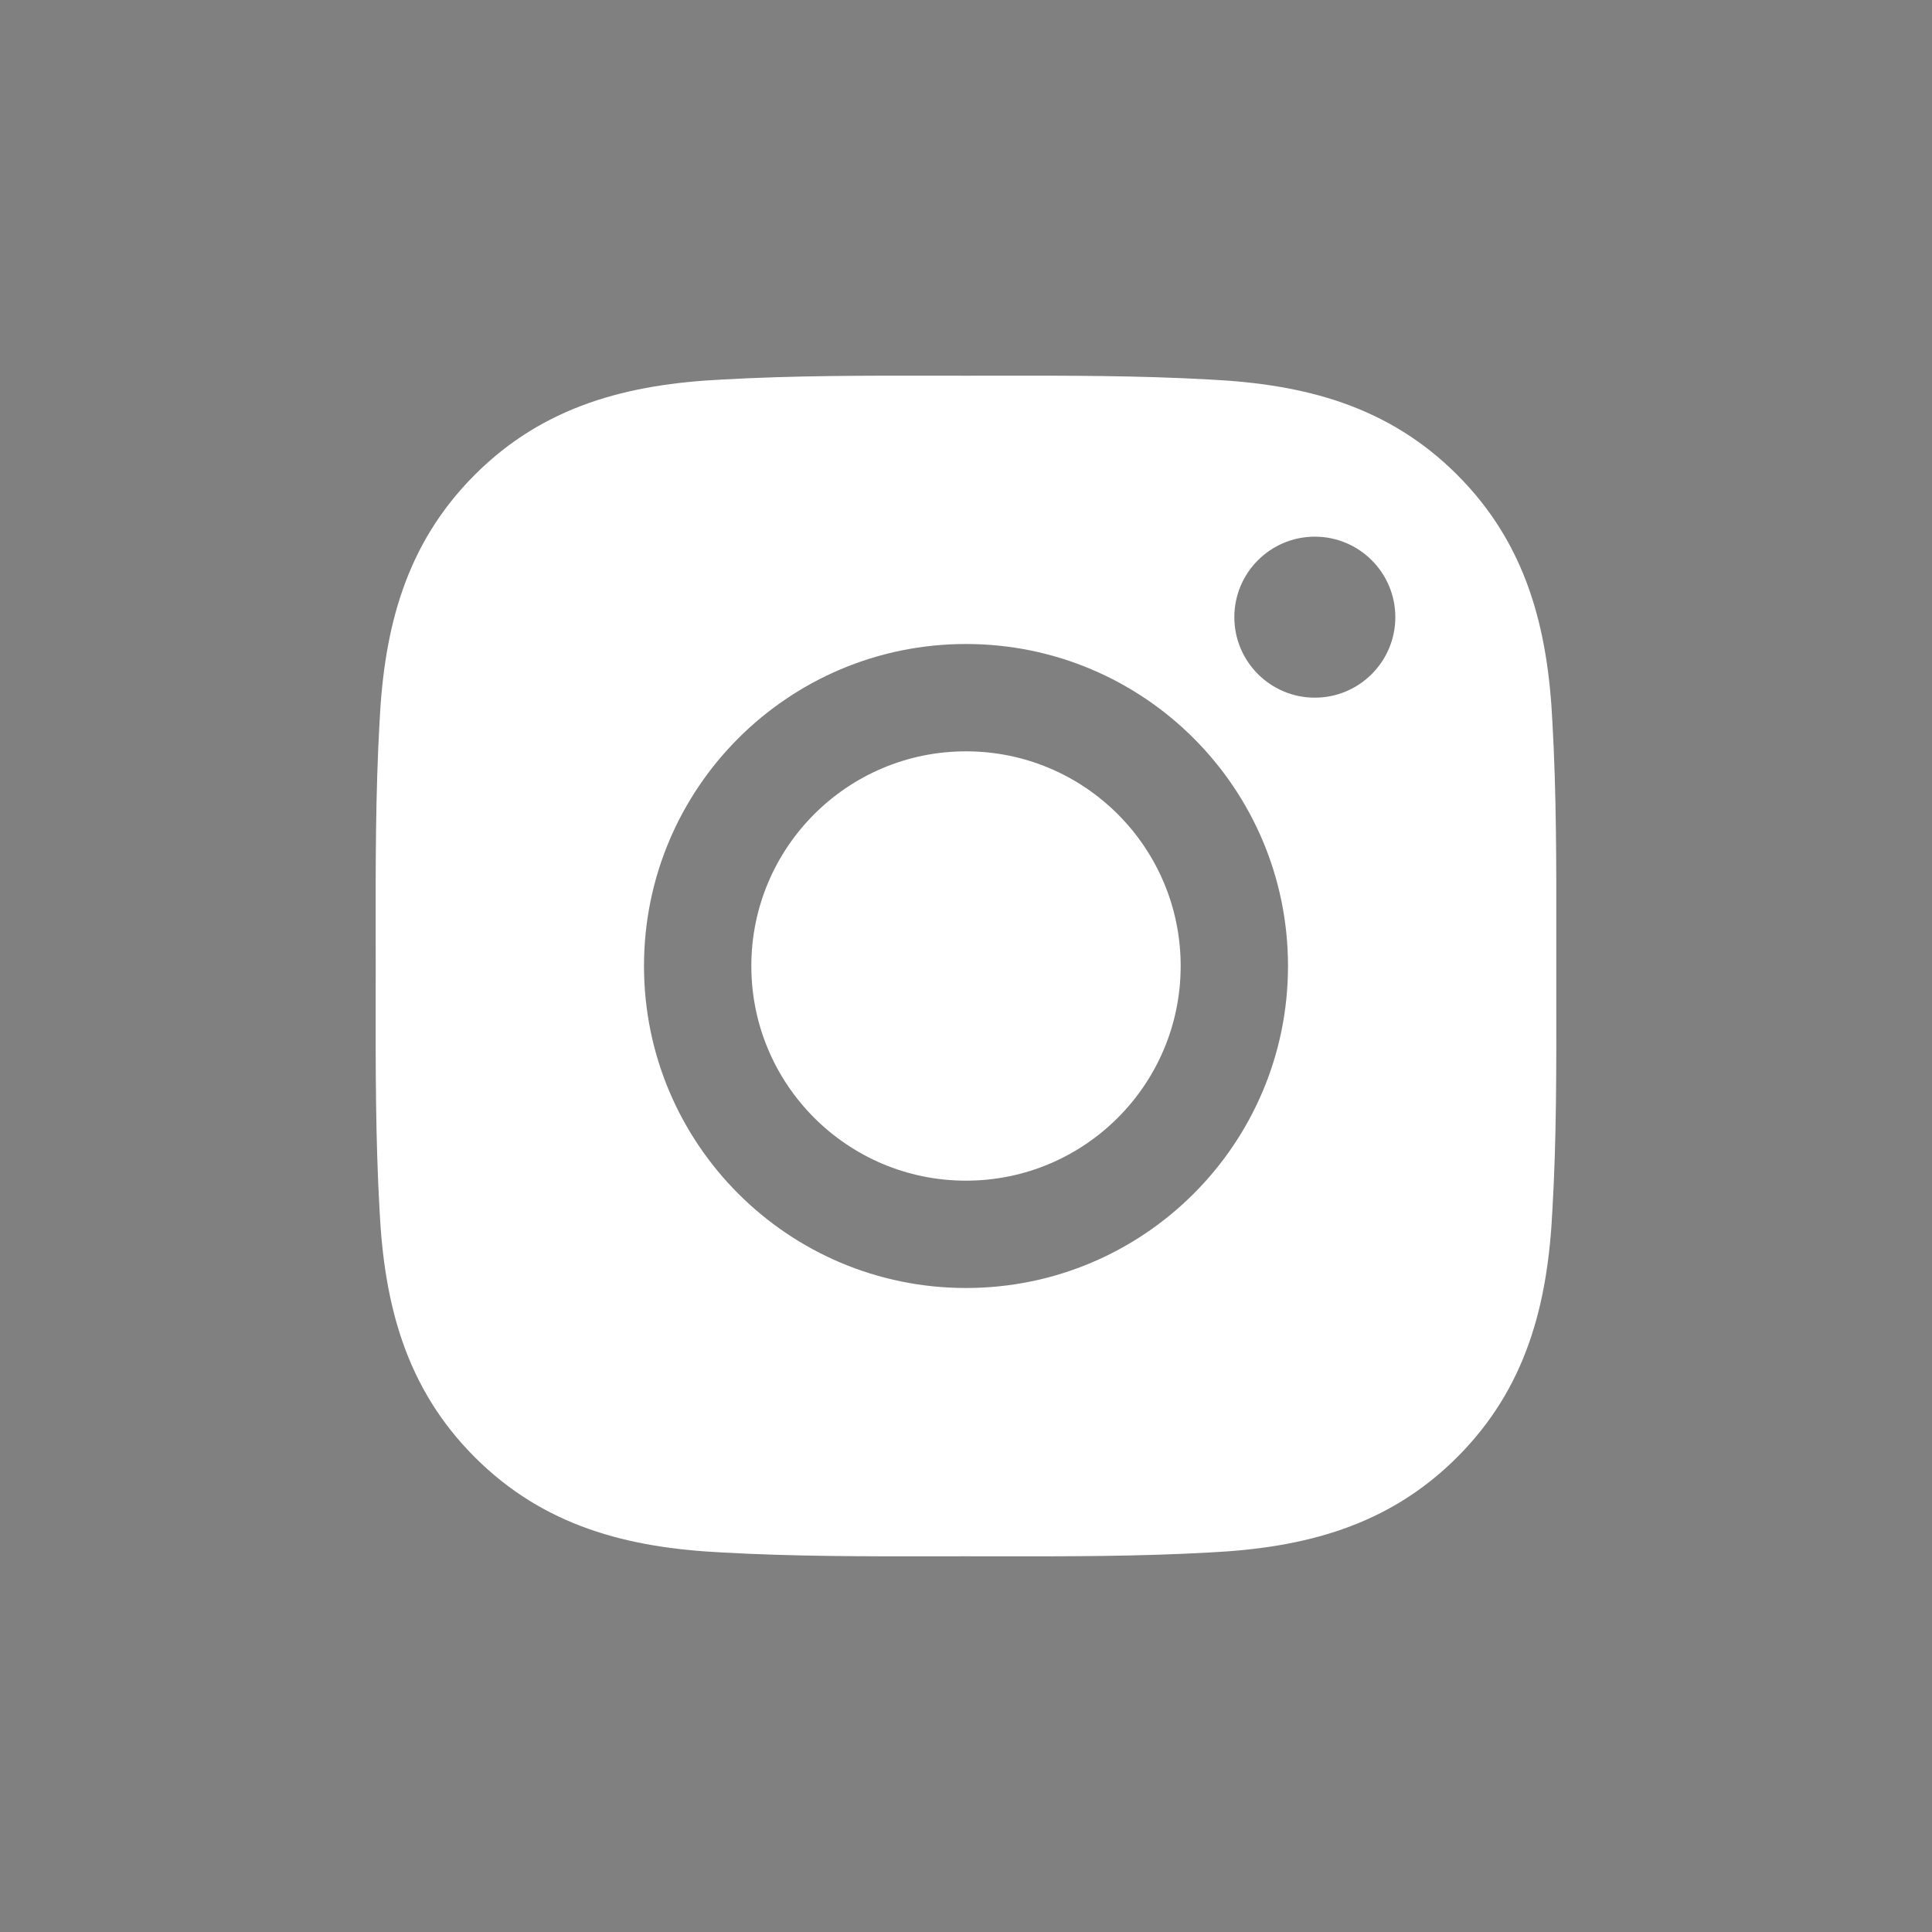
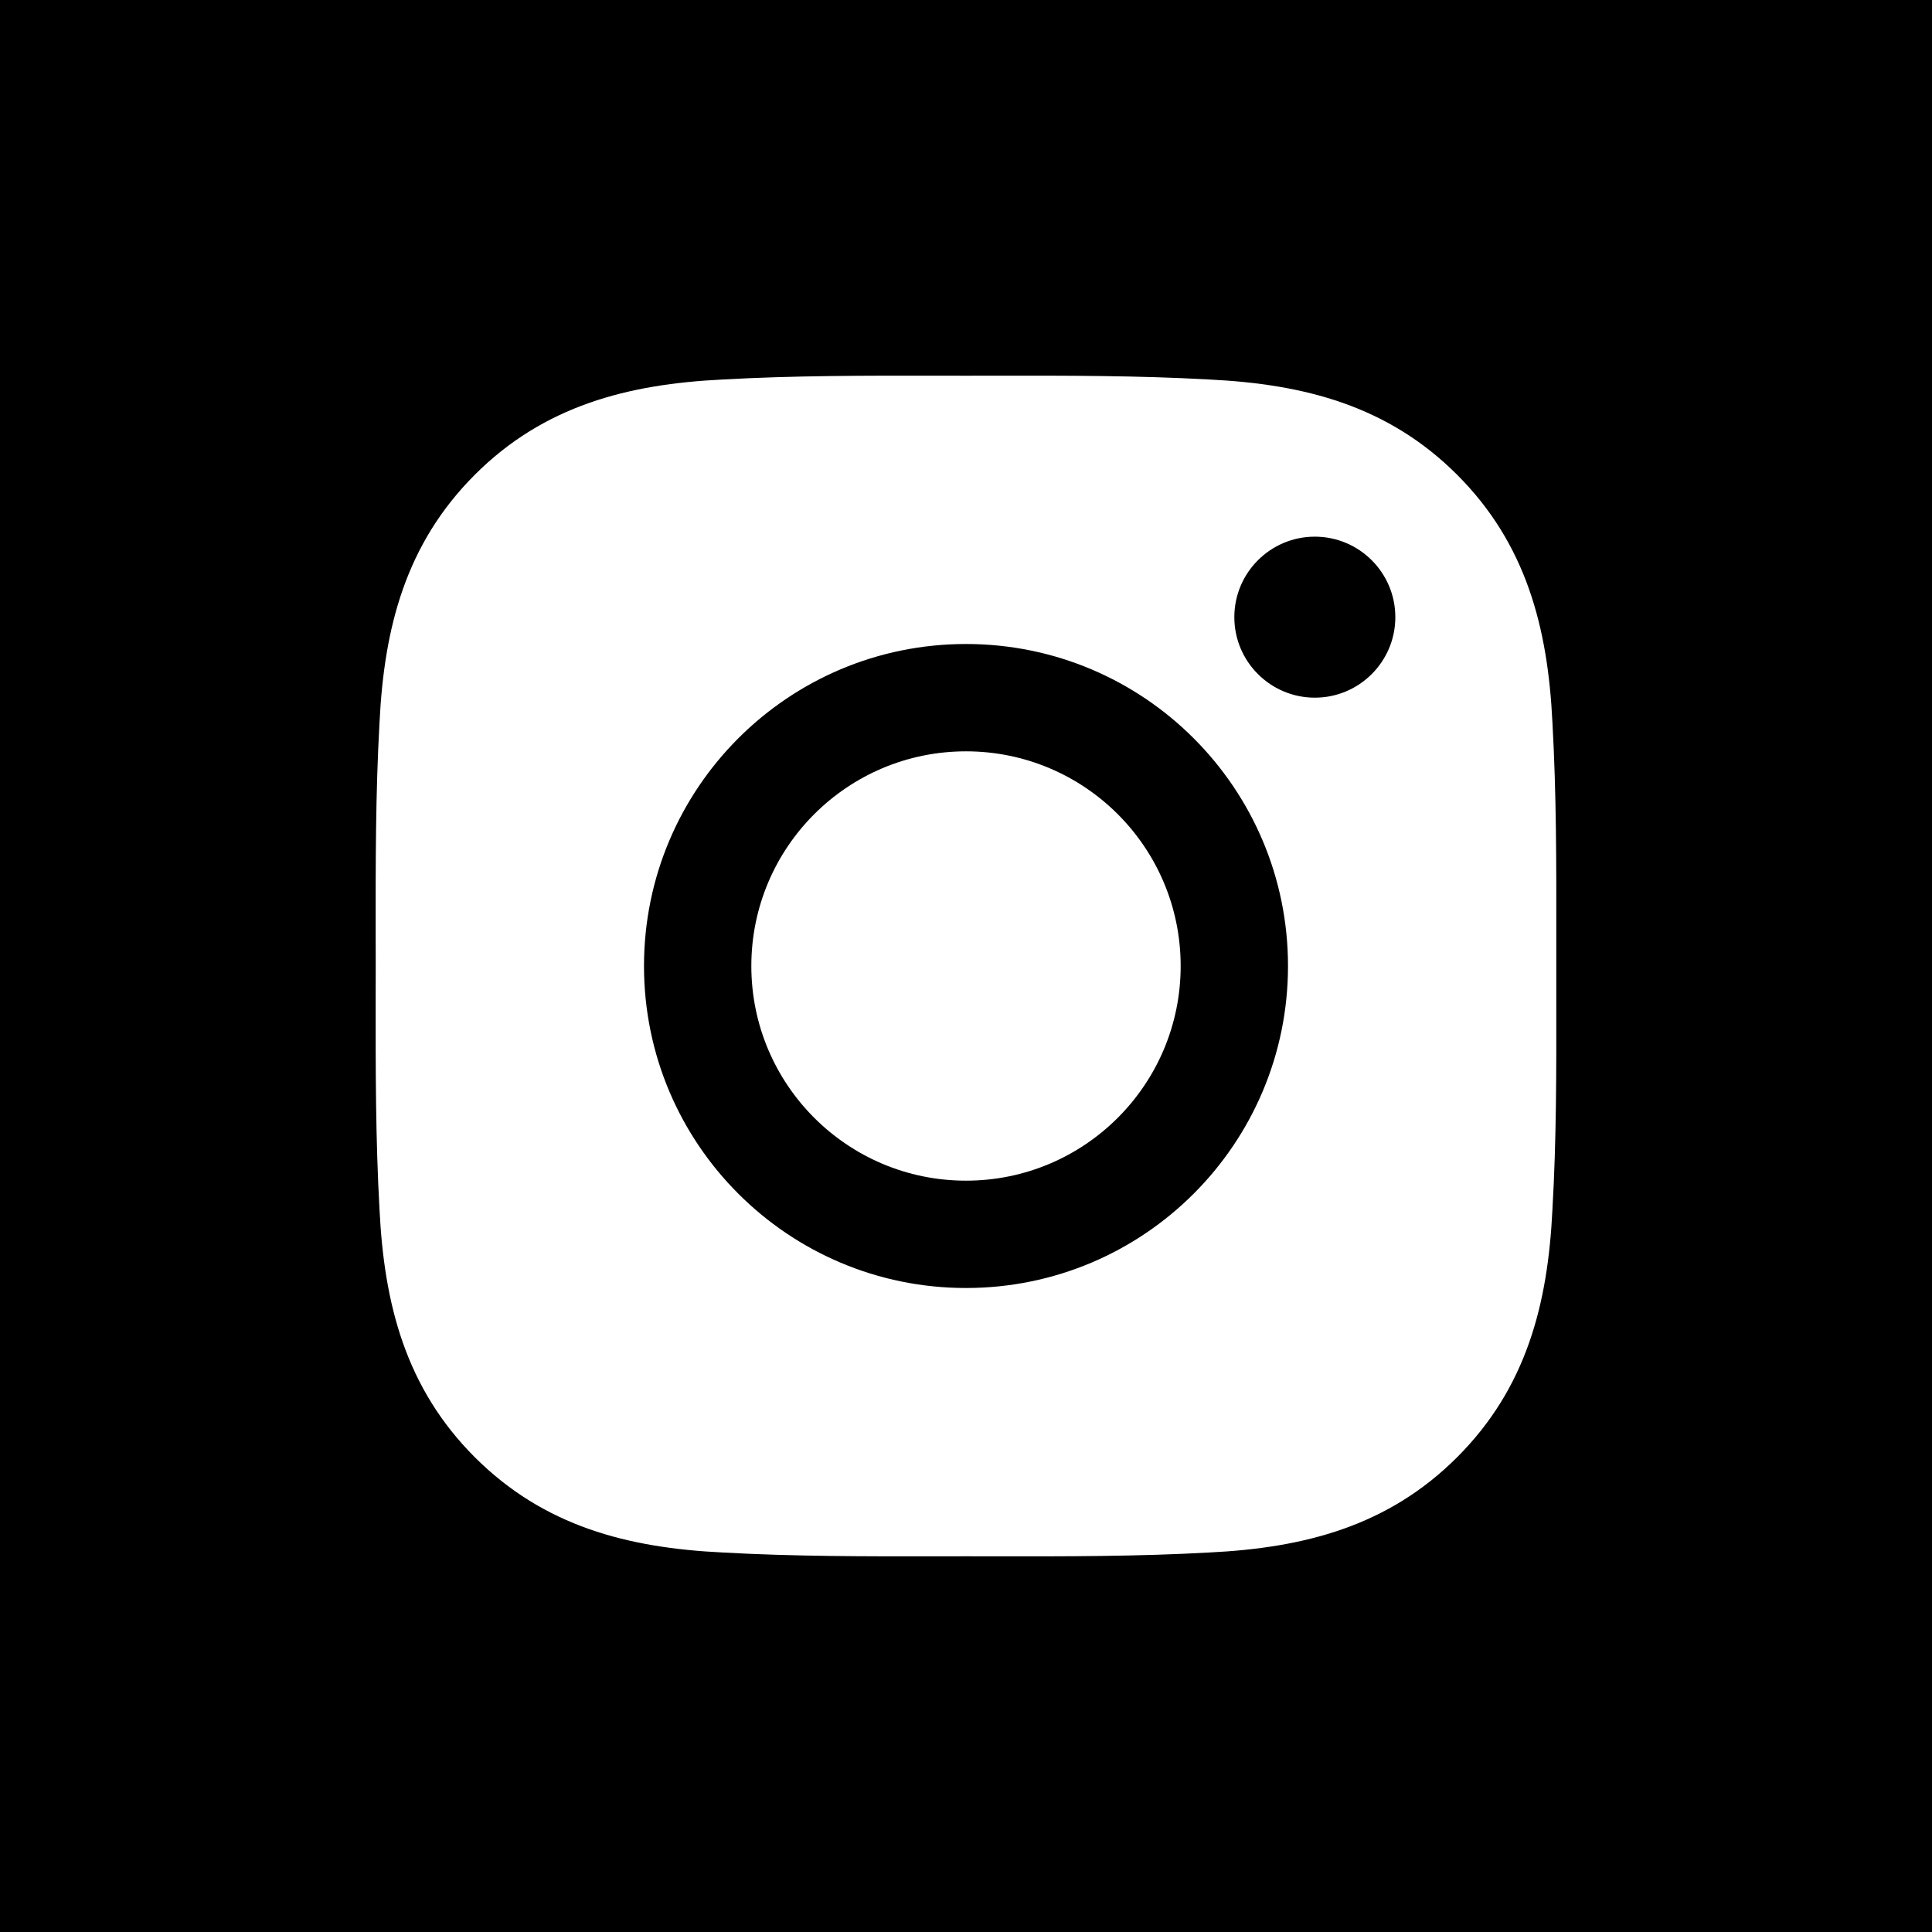
- <svg xmlns="http://www.w3.org/2000/svg" width="36" height="36" viewBox="0 0 36 36" fill="none">
-   <path d="M0 0V36H36V0H0Z" fill="#808080" />
+ <svg xmlns="http://www.w3.org/2000/svg" width="36" height="36" viewBox="0 0 36 36" fill="inherit">
+   <path d="M0 0V36H36V0H0Z" fill="inherit" />
  <path fill-rule="evenodd" clip-rule="evenodd" d="M28.999 18C28.999 17.815 28.999 17.629 28.999 17.444C29.001 16.113 29.002 14.791 28.927 13.459C28.842 11.698 28.44 10.135 27.152 8.847C25.862 7.557 24.301 7.158 22.54 7.072C21.207 6.997 19.884 6.999 18.554 7C18.37 7.001 18.185 7.001 18 7.001C17.814 7.001 17.629 7.001 17.444 7C16.113 6.999 14.79 6.997 13.459 7.072C11.698 7.158 10.135 7.559 8.847 8.847C7.557 10.138 7.158 11.698 7.072 13.459C6.997 14.793 6.999 16.116 7 17.445C7.001 17.63 7.001 17.815 7.001 18C7.001 18.185 7.001 18.37 7 18.555C6.999 19.884 6.997 21.209 7.072 22.541C7.158 24.302 7.559 25.865 8.847 27.153C10.138 28.443 11.698 28.842 13.459 28.928C14.793 29.003 16.116 29.001 17.445 29C17.63 28.999 17.815 28.999 18 28.999C18.185 28.999 18.37 28.999 18.555 29C19.886 29.001 21.209 29.003 22.54 28.928C24.301 28.842 25.864 28.441 27.152 27.153C28.443 25.862 28.842 24.302 28.927 22.541C29.003 21.231 29.001 19.93 28.999 18.621C28.999 18.414 28.999 18.207 28.999 18ZM18 22C20.209 22 22 20.209 22 18C22 15.791 20.209 14 18 14C15.791 14 14 15.791 14 18C14 20.209 15.791 22 18 22ZM18 24C21.314 24 24 21.314 24 18C24 14.686 21.314 12 18 12C14.686 12 12 14.686 12 18C12 21.314 14.686 24 18 24ZM24.5 13C25.328 13 26 12.328 26 11.5C26 10.672 25.328 10 24.5 10C23.672 10 23 10.672 23 11.5C23 12.328 23.672 13 24.5 13Z" fill="white" />
</svg>
